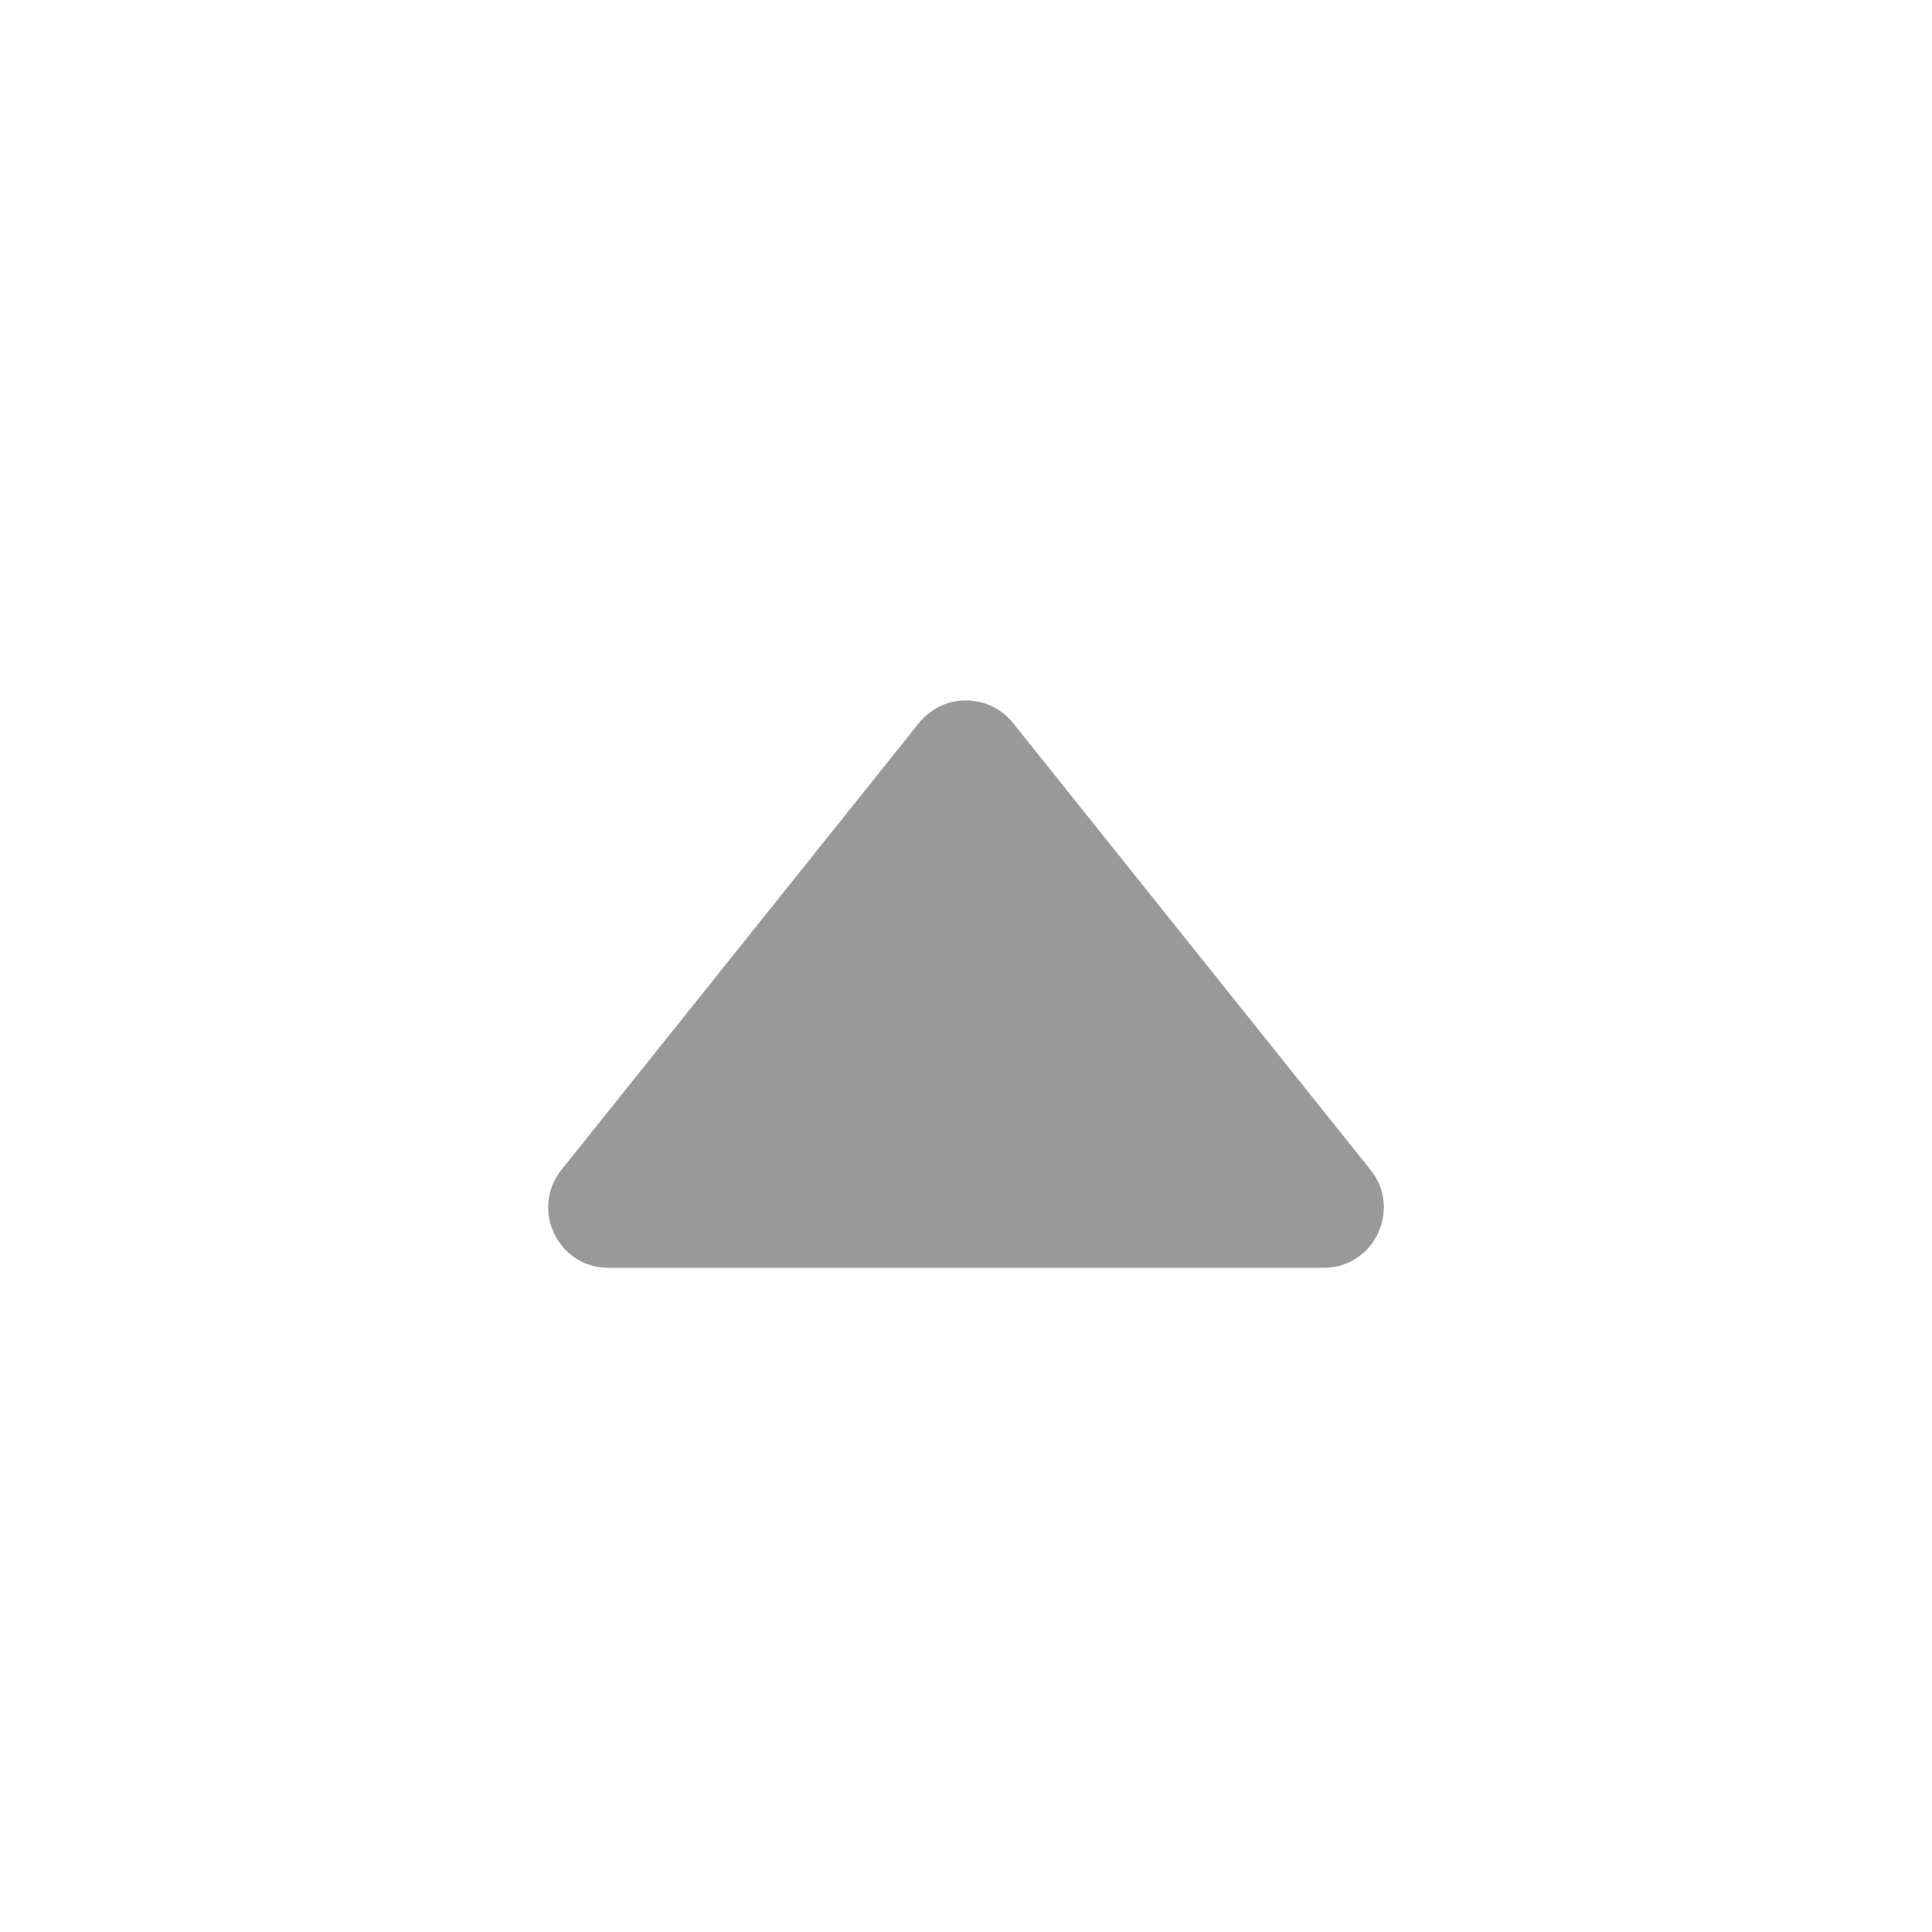
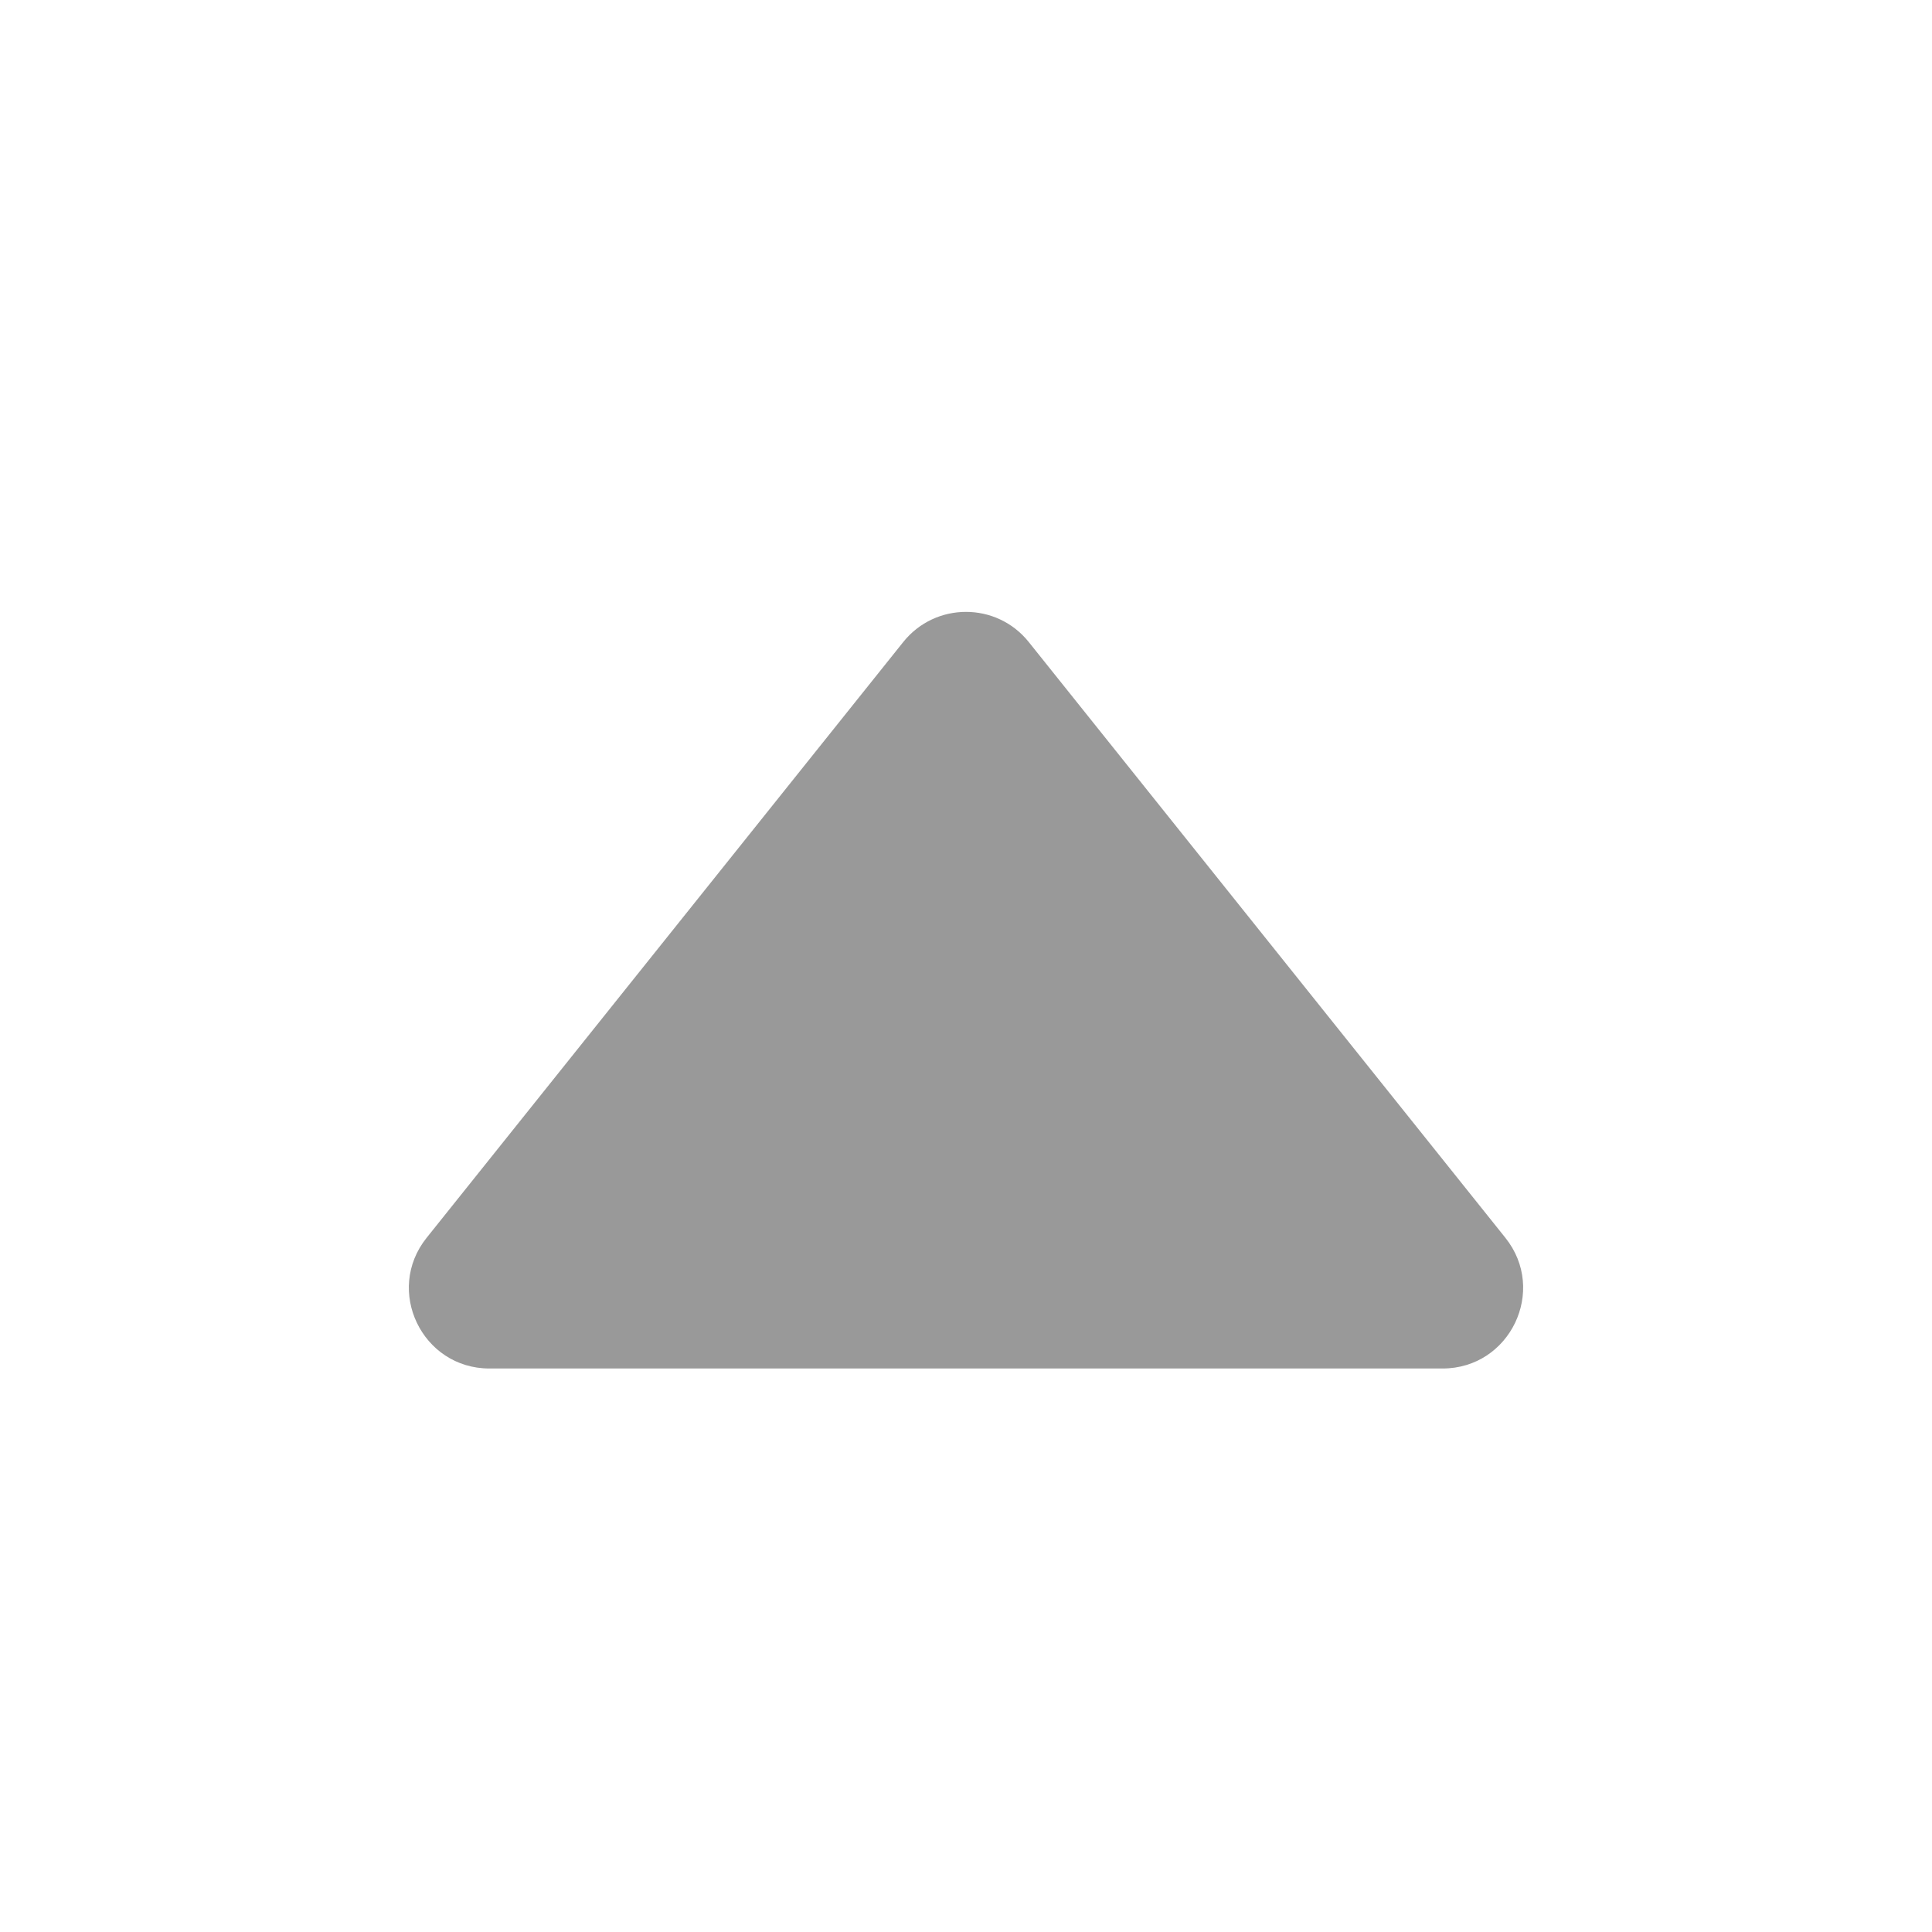
- <svg xmlns="http://www.w3.org/2000/svg" width="16" height="16" viewBox="0 0 16 16" fill="none">
-   <path fill-rule="evenodd" clip-rule="evenodd" d="M10.96 10.5C11.379 10.5 11.612 10.015 11.35 9.688L8.39 5.988C8.19 5.738 7.81 5.738 7.61 5.988L4.65 9.688C4.388 10.015 4.621 10.5 5.04 10.5H10.96Z" fill="#999999" />
+ <svg xmlns="http://www.w3.org/2000/svg" width="12" height="12" viewBox="0 0 12 12" fill="none">
+   <path fill-rule="evenodd" clip-rule="evenodd" d="M8.96 8.5C9.379 8.5 9.612 8.015 9.35 7.688L6.39 3.988C6.19 3.738 5.81 3.738 5.61 3.988L2.65 7.688C2.388 8.015 2.621 8.5 3.04 8.5H8.96Z" fill="#999999" />
</svg>
